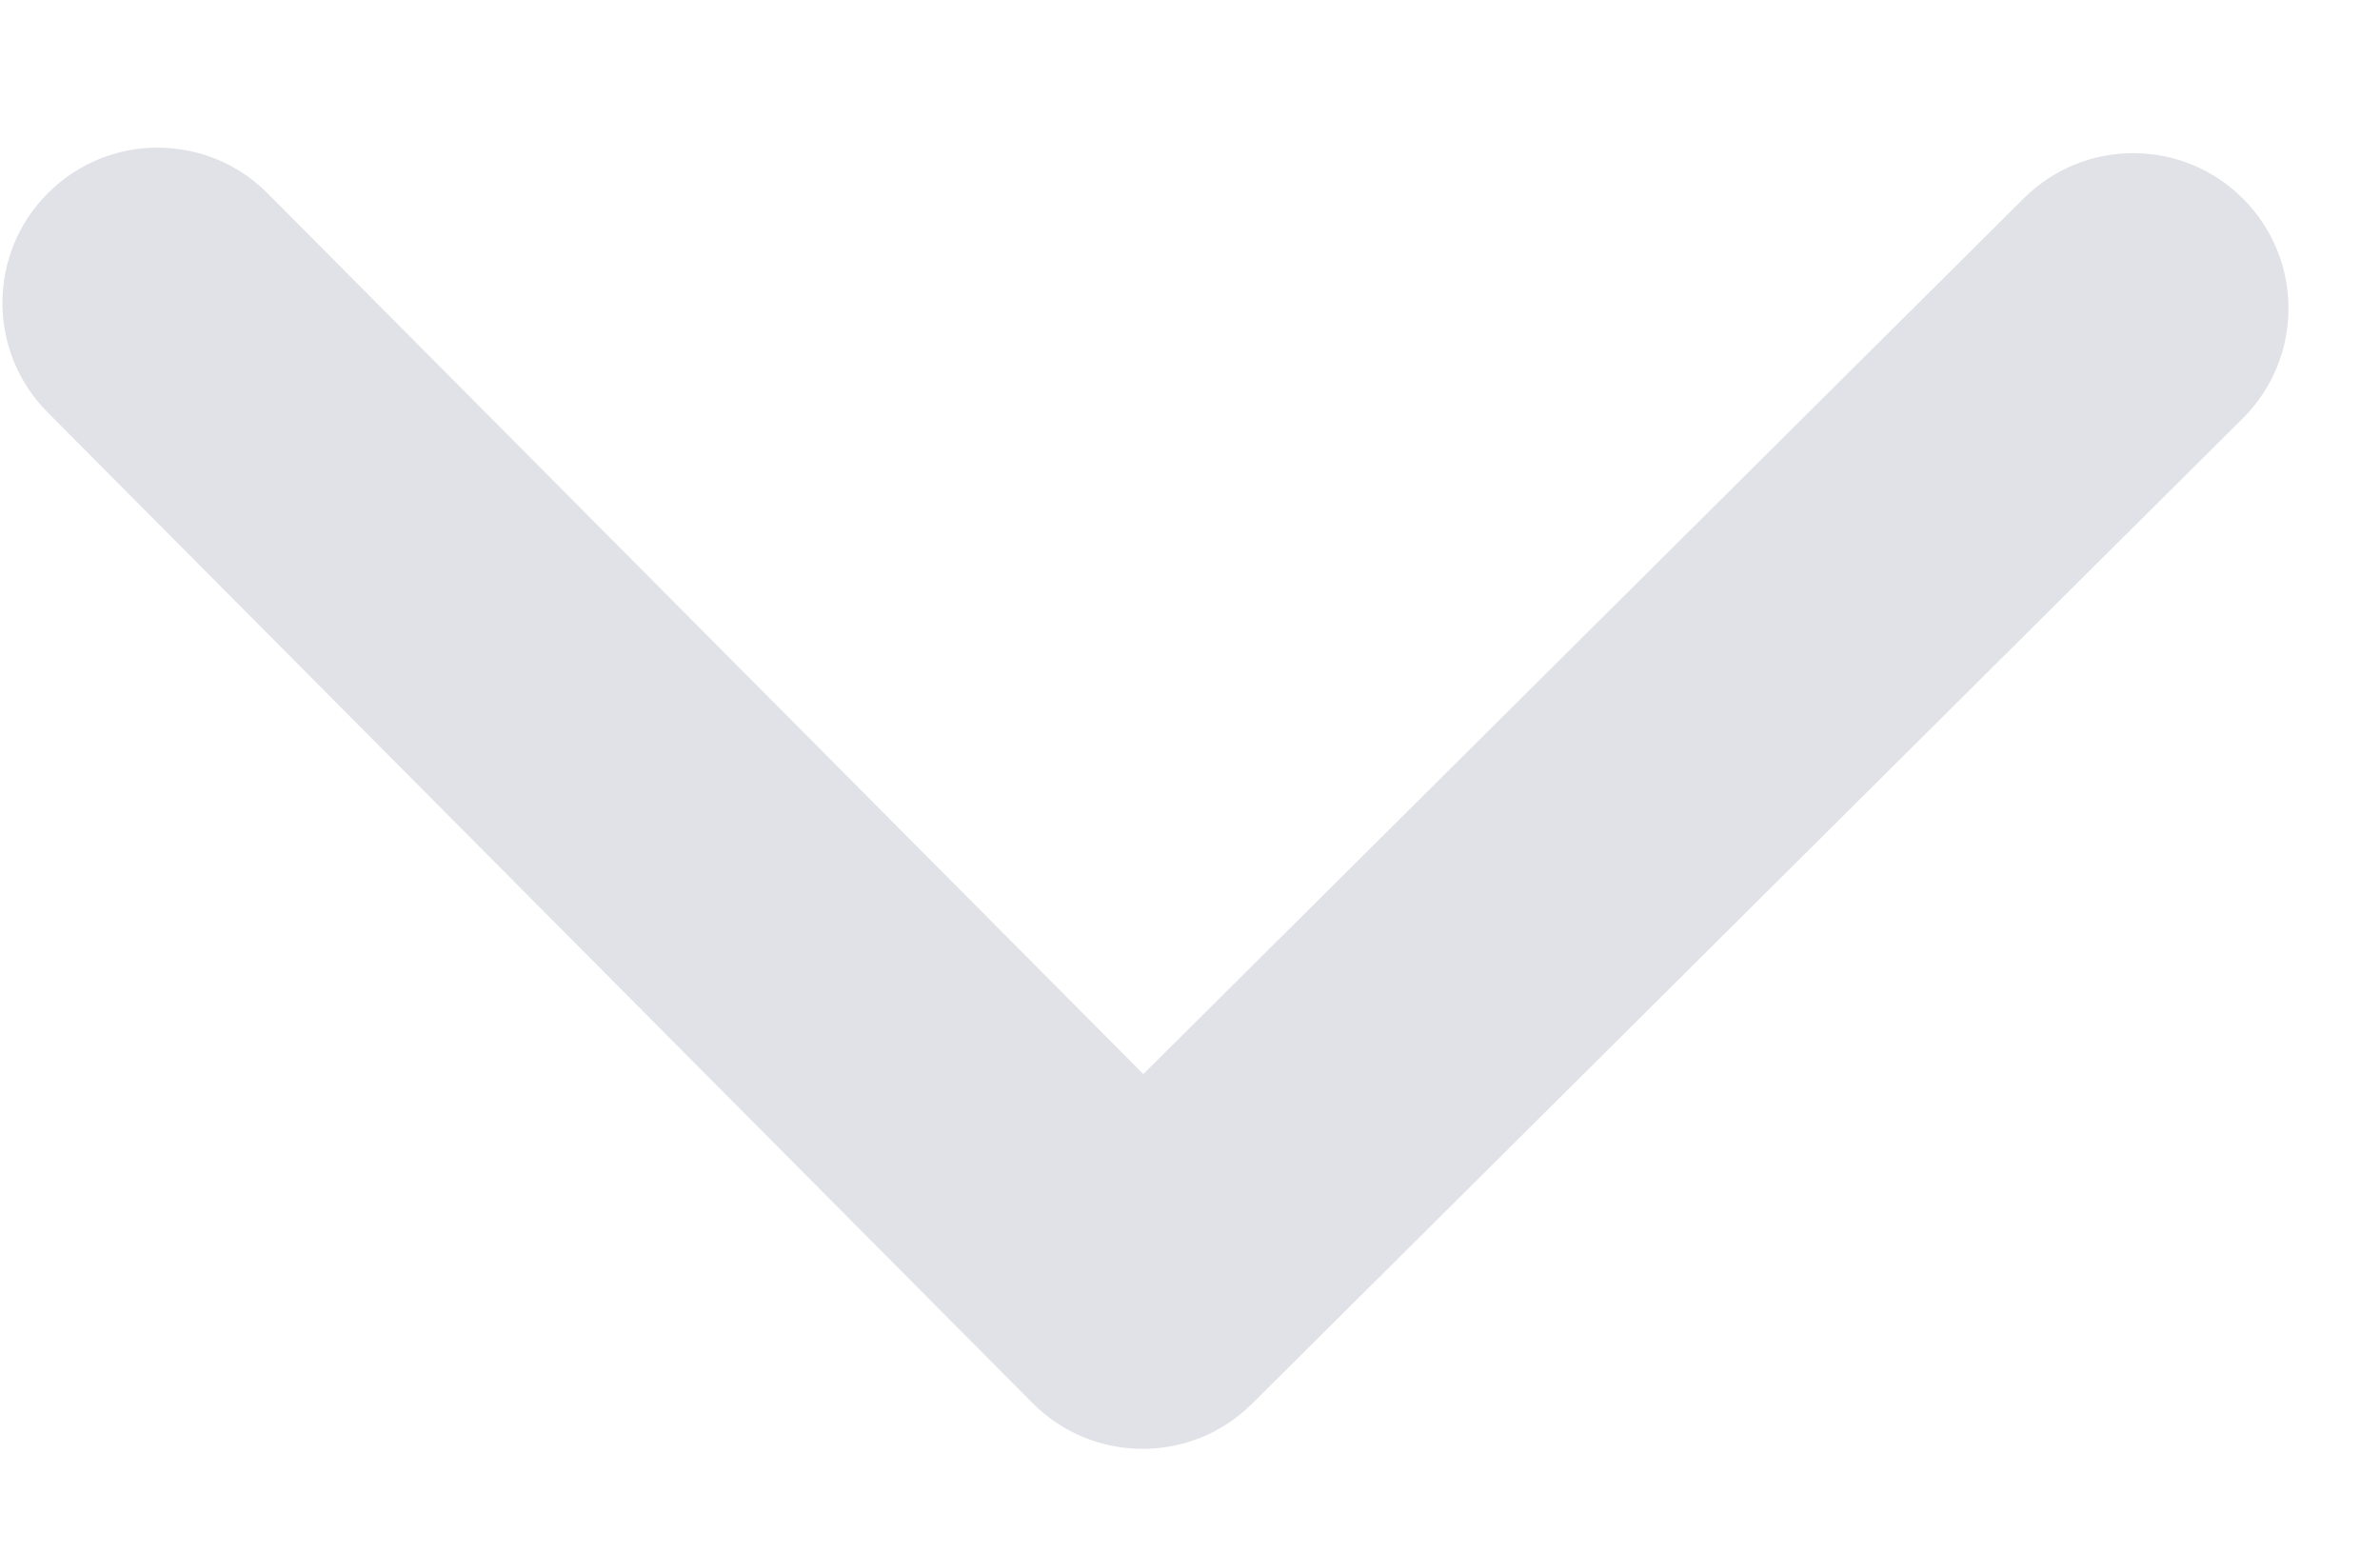
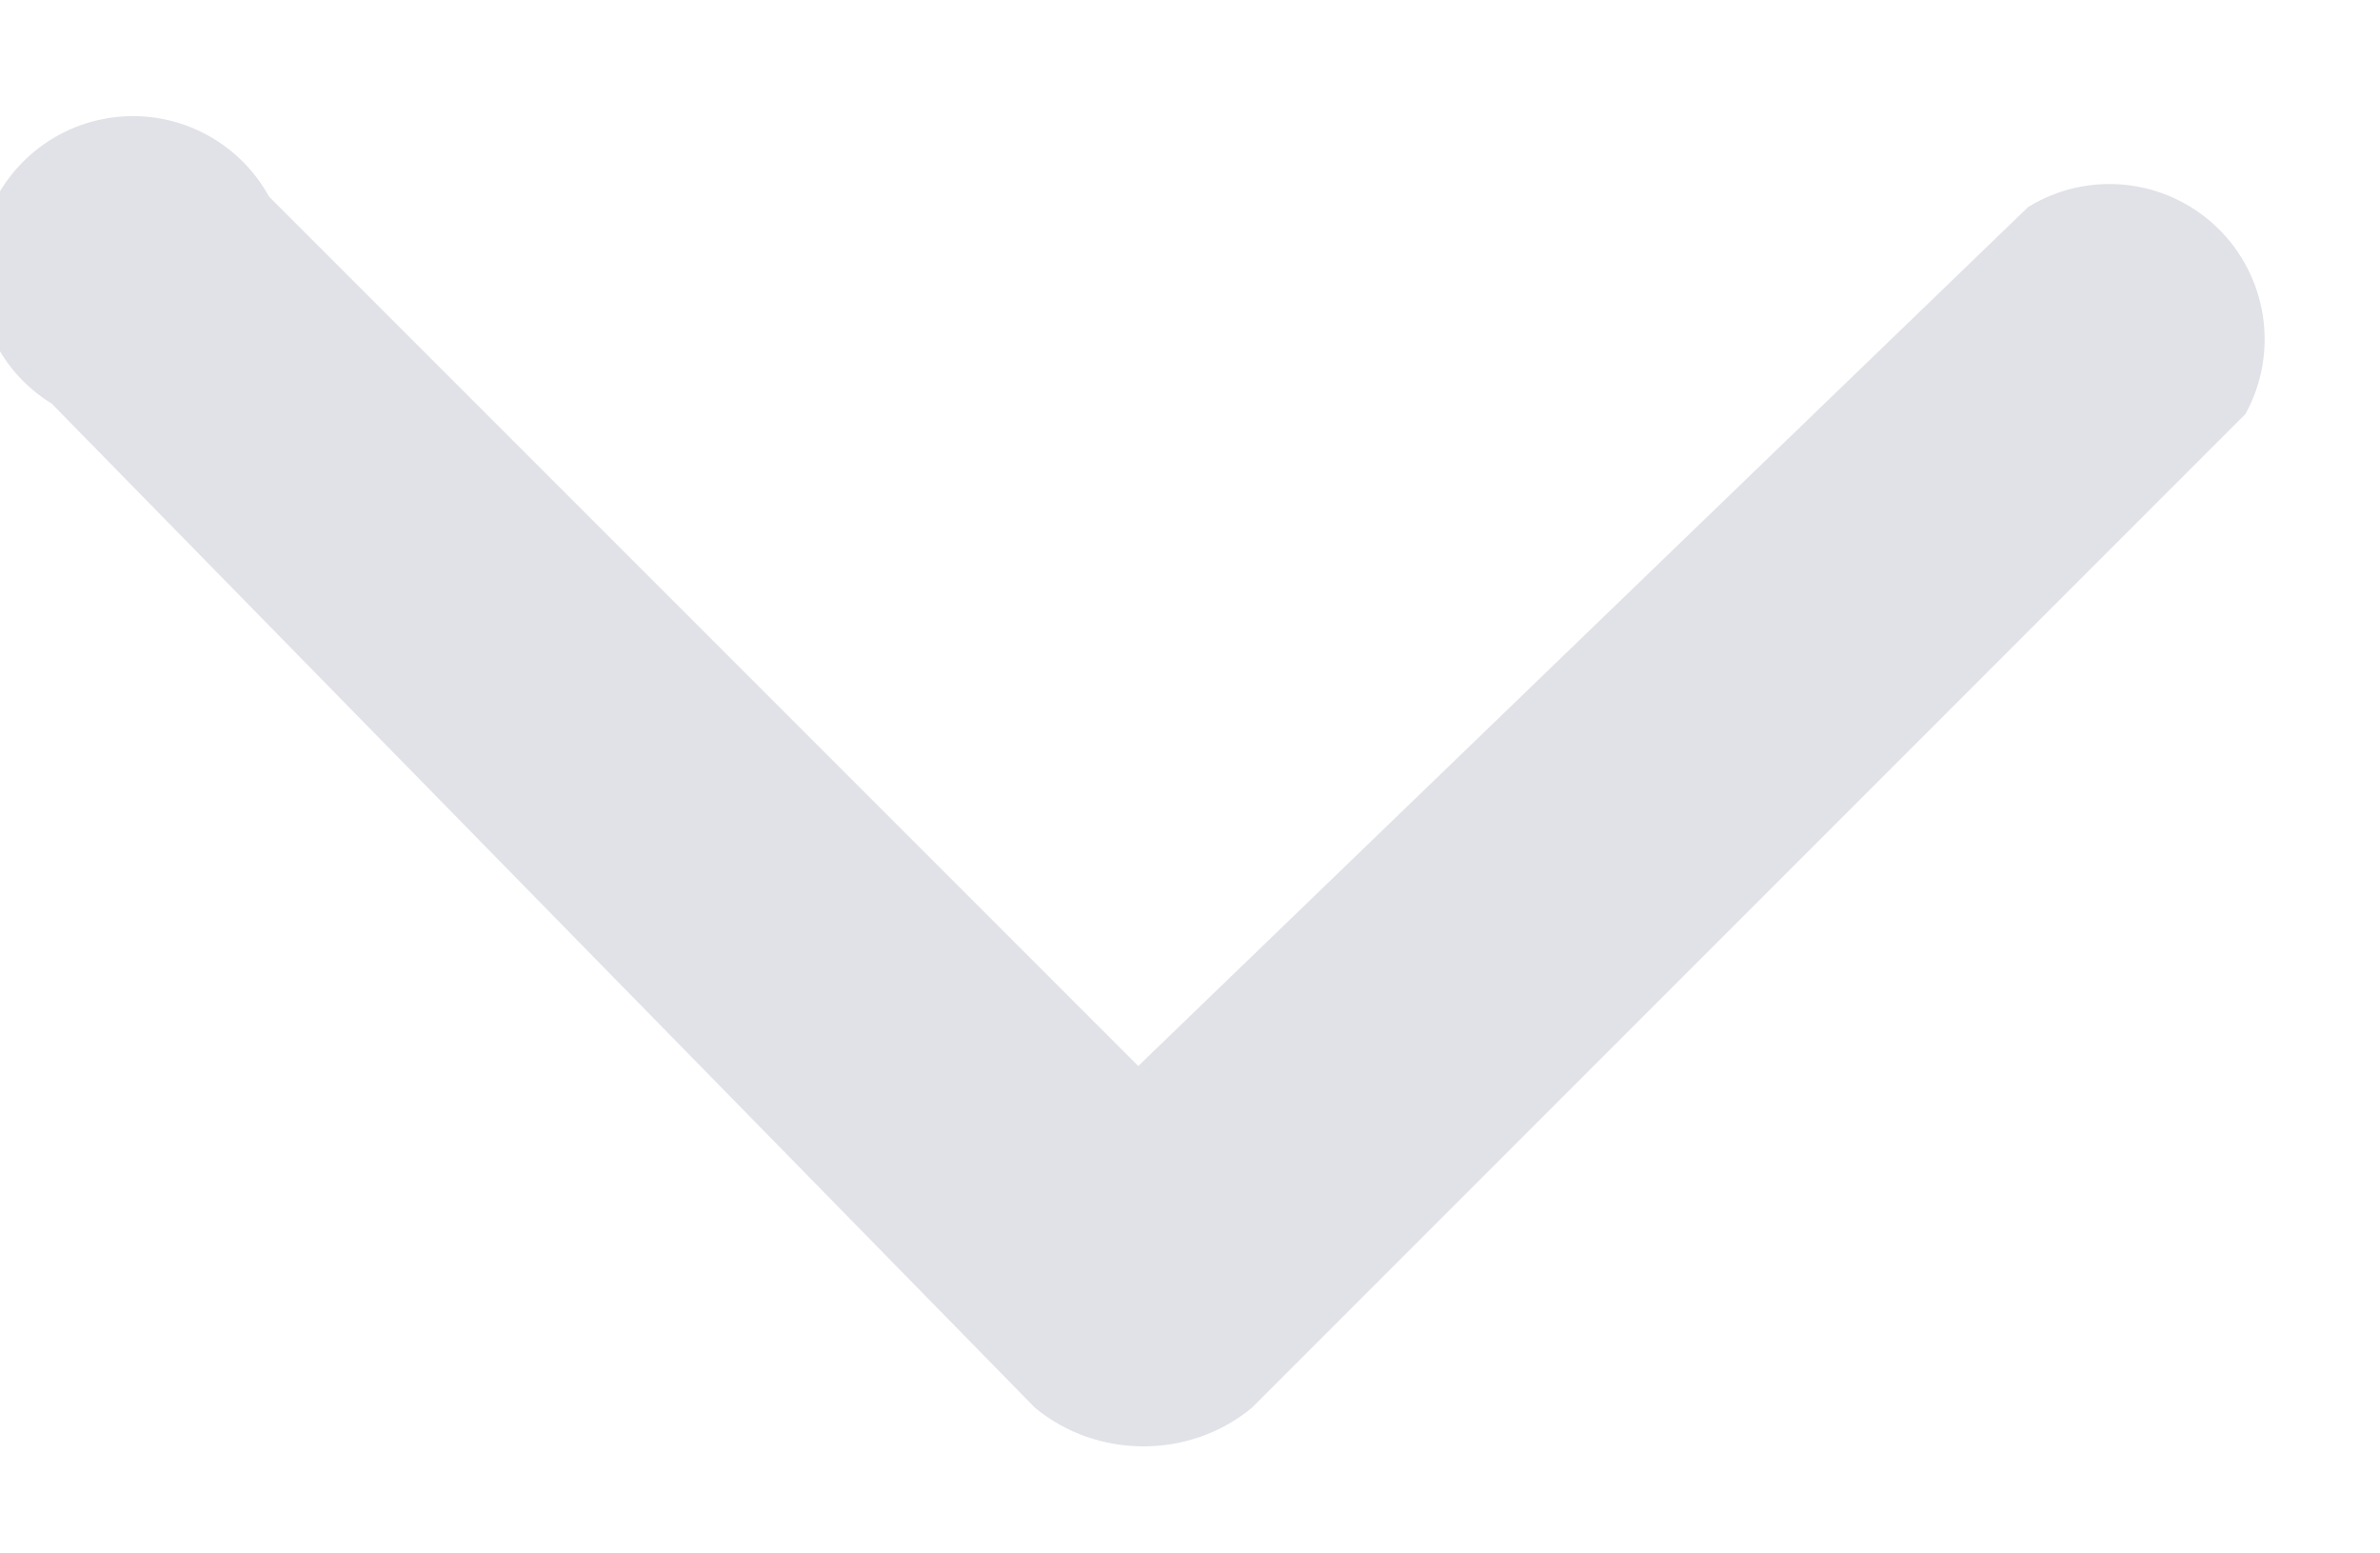
- <svg xmlns="http://www.w3.org/2000/svg" width="23" height="15" viewBox="0 0 23 15" fill="none">
-   <path d="M9.979 13.557C10.563 14.144 11.513 14.147 12.101 13.562L21.673 4.043C22.261 3.459 22.263 2.509 21.679 1.922C21.095 1.335 20.145 1.332 19.558 1.916L11.049 10.378L2.587 1.869C2.003 1.281 1.053 1.279 0.466 1.863C-0.122 2.447 -0.124 3.397 0.46 3.984L9.979 13.557ZM9.547 10.996L9.543 12.495L12.543 12.503L12.547 11.004L9.547 10.996Z" fill="#E1E2E8" />
+ <svg xmlns="http://www.w3.org/2000/svg" width="23" height="15" fill="none">
+   <path fill="#E1E2E8" d="M10 13.6c.6.5 1.5.5 2.1 0L21.7 4a1.5 1.5 0 0 0-2.1-2L11 10.3 2.6 1.9a1.5 1.5 0 1 0-2.1 2l9.5 9.7ZM9.5 11v1.5h3V11h-3Z" />
</svg>
